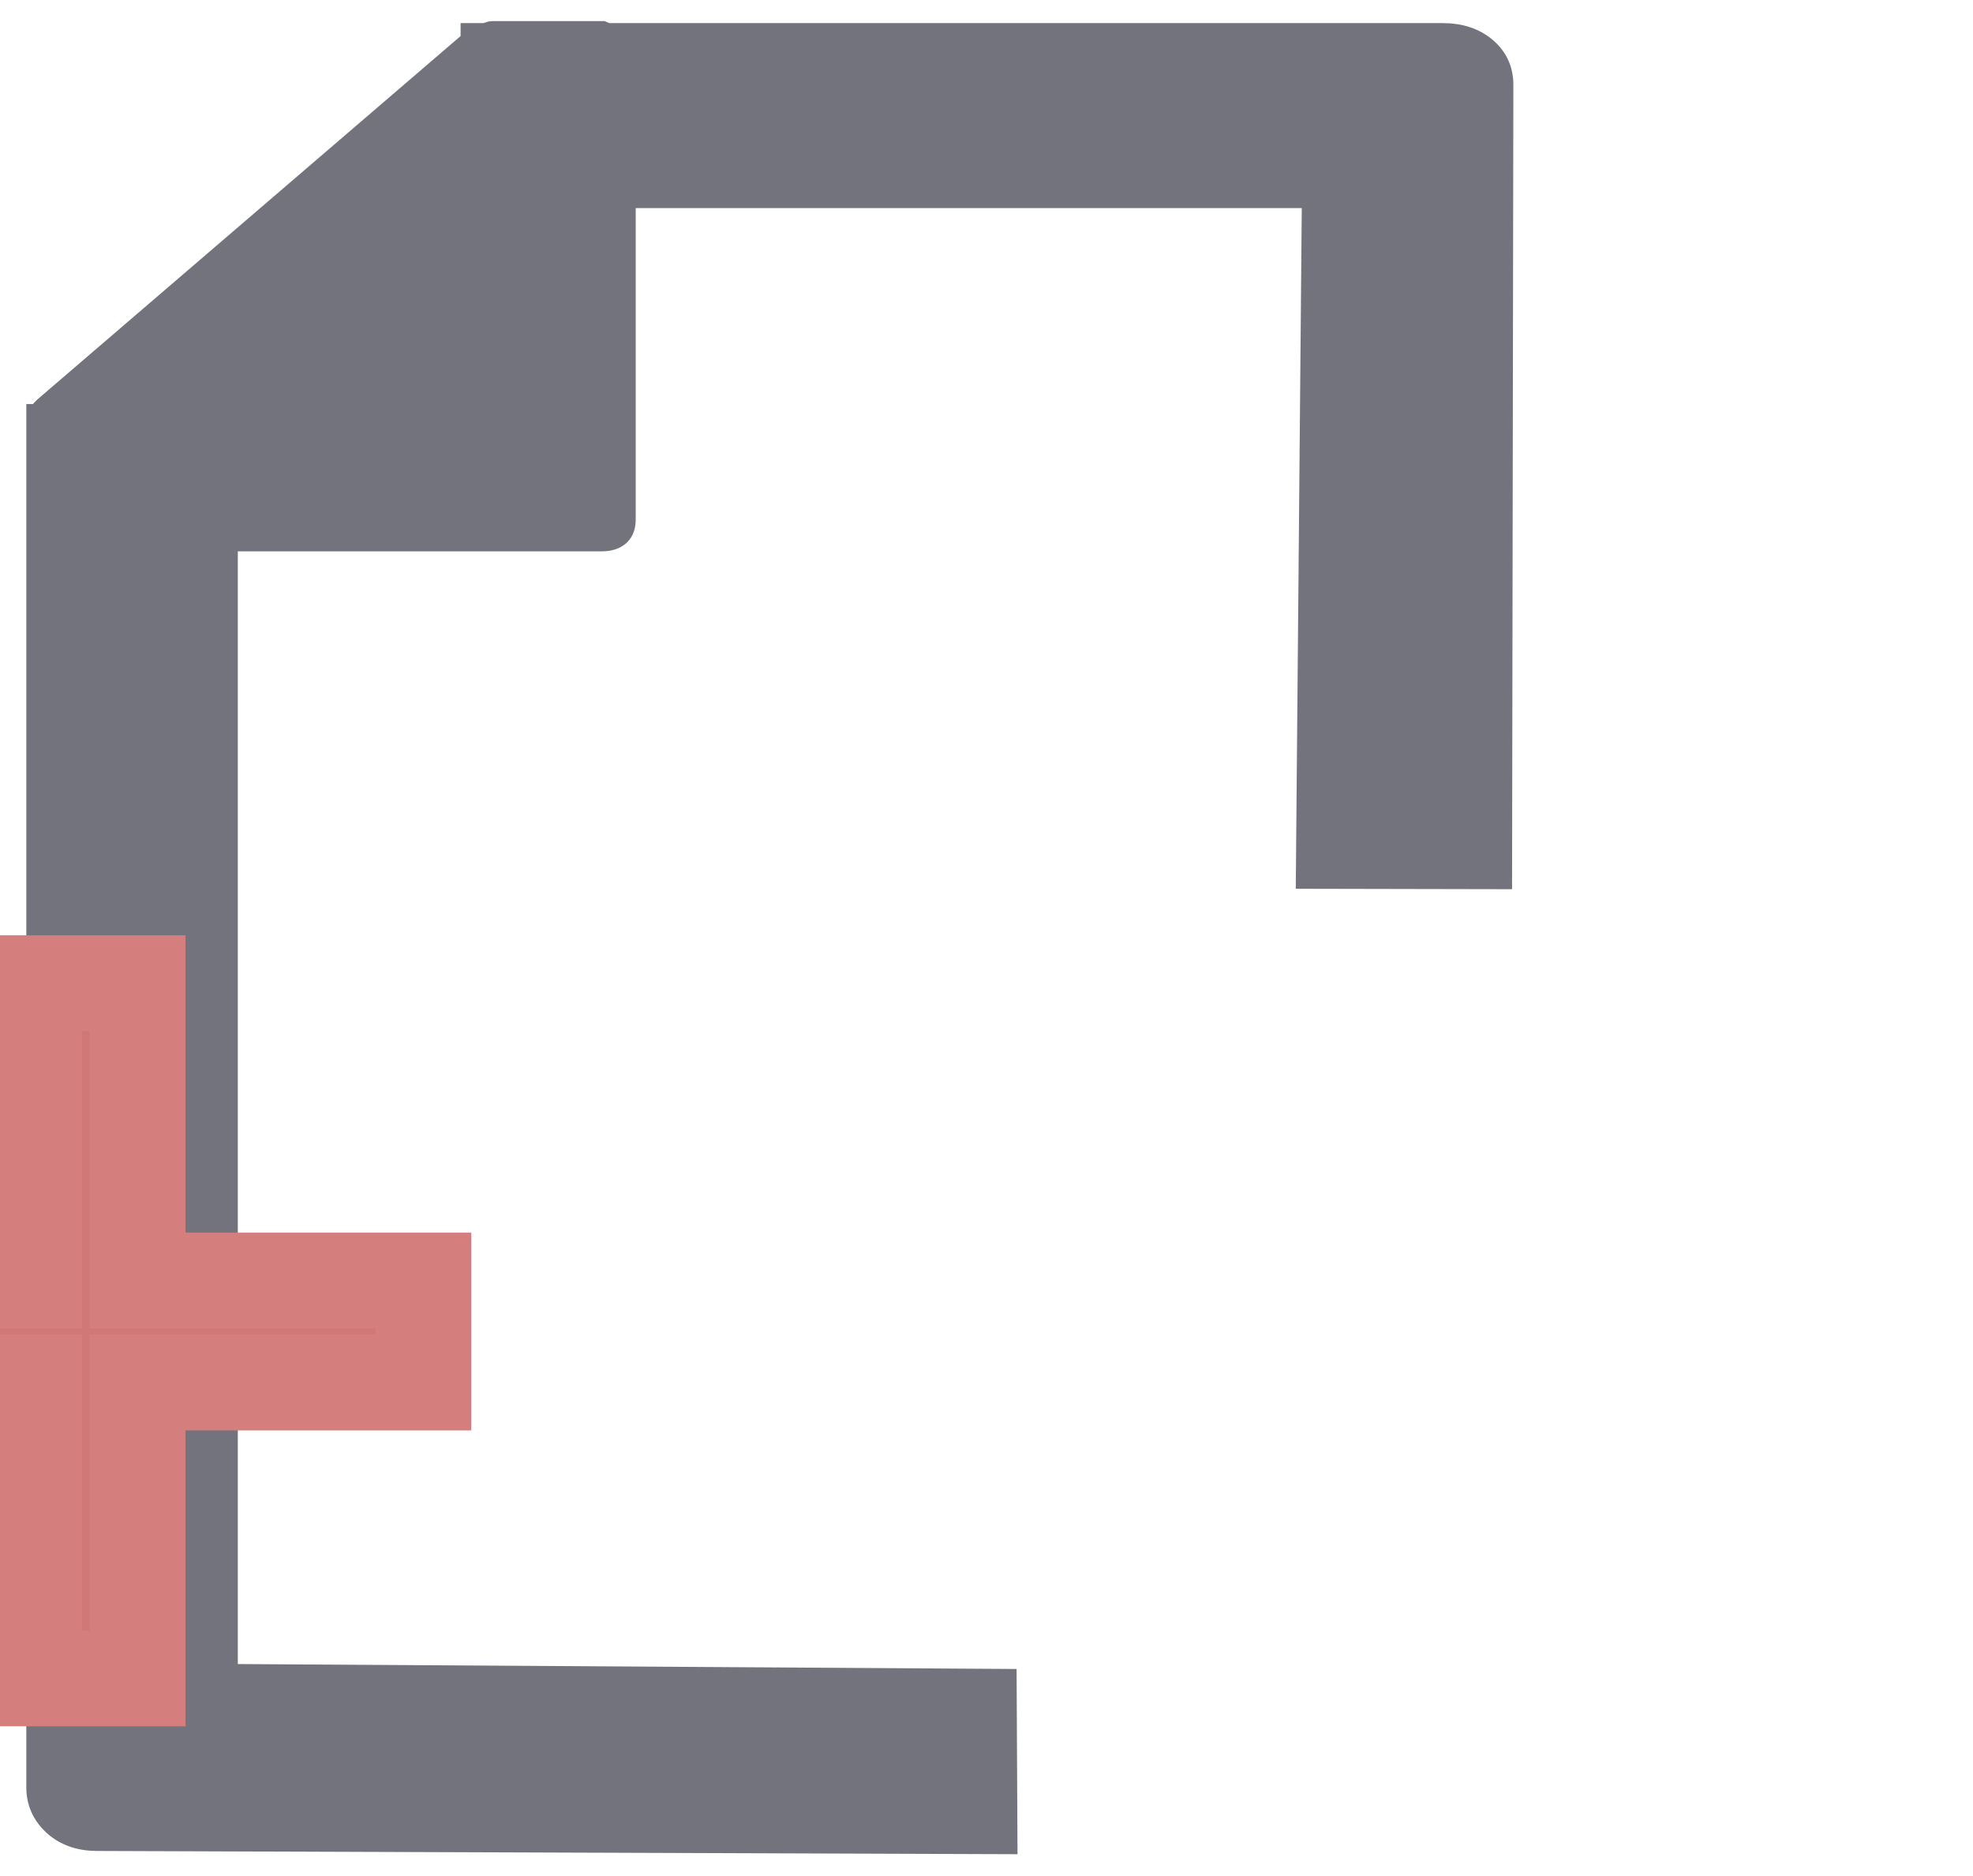
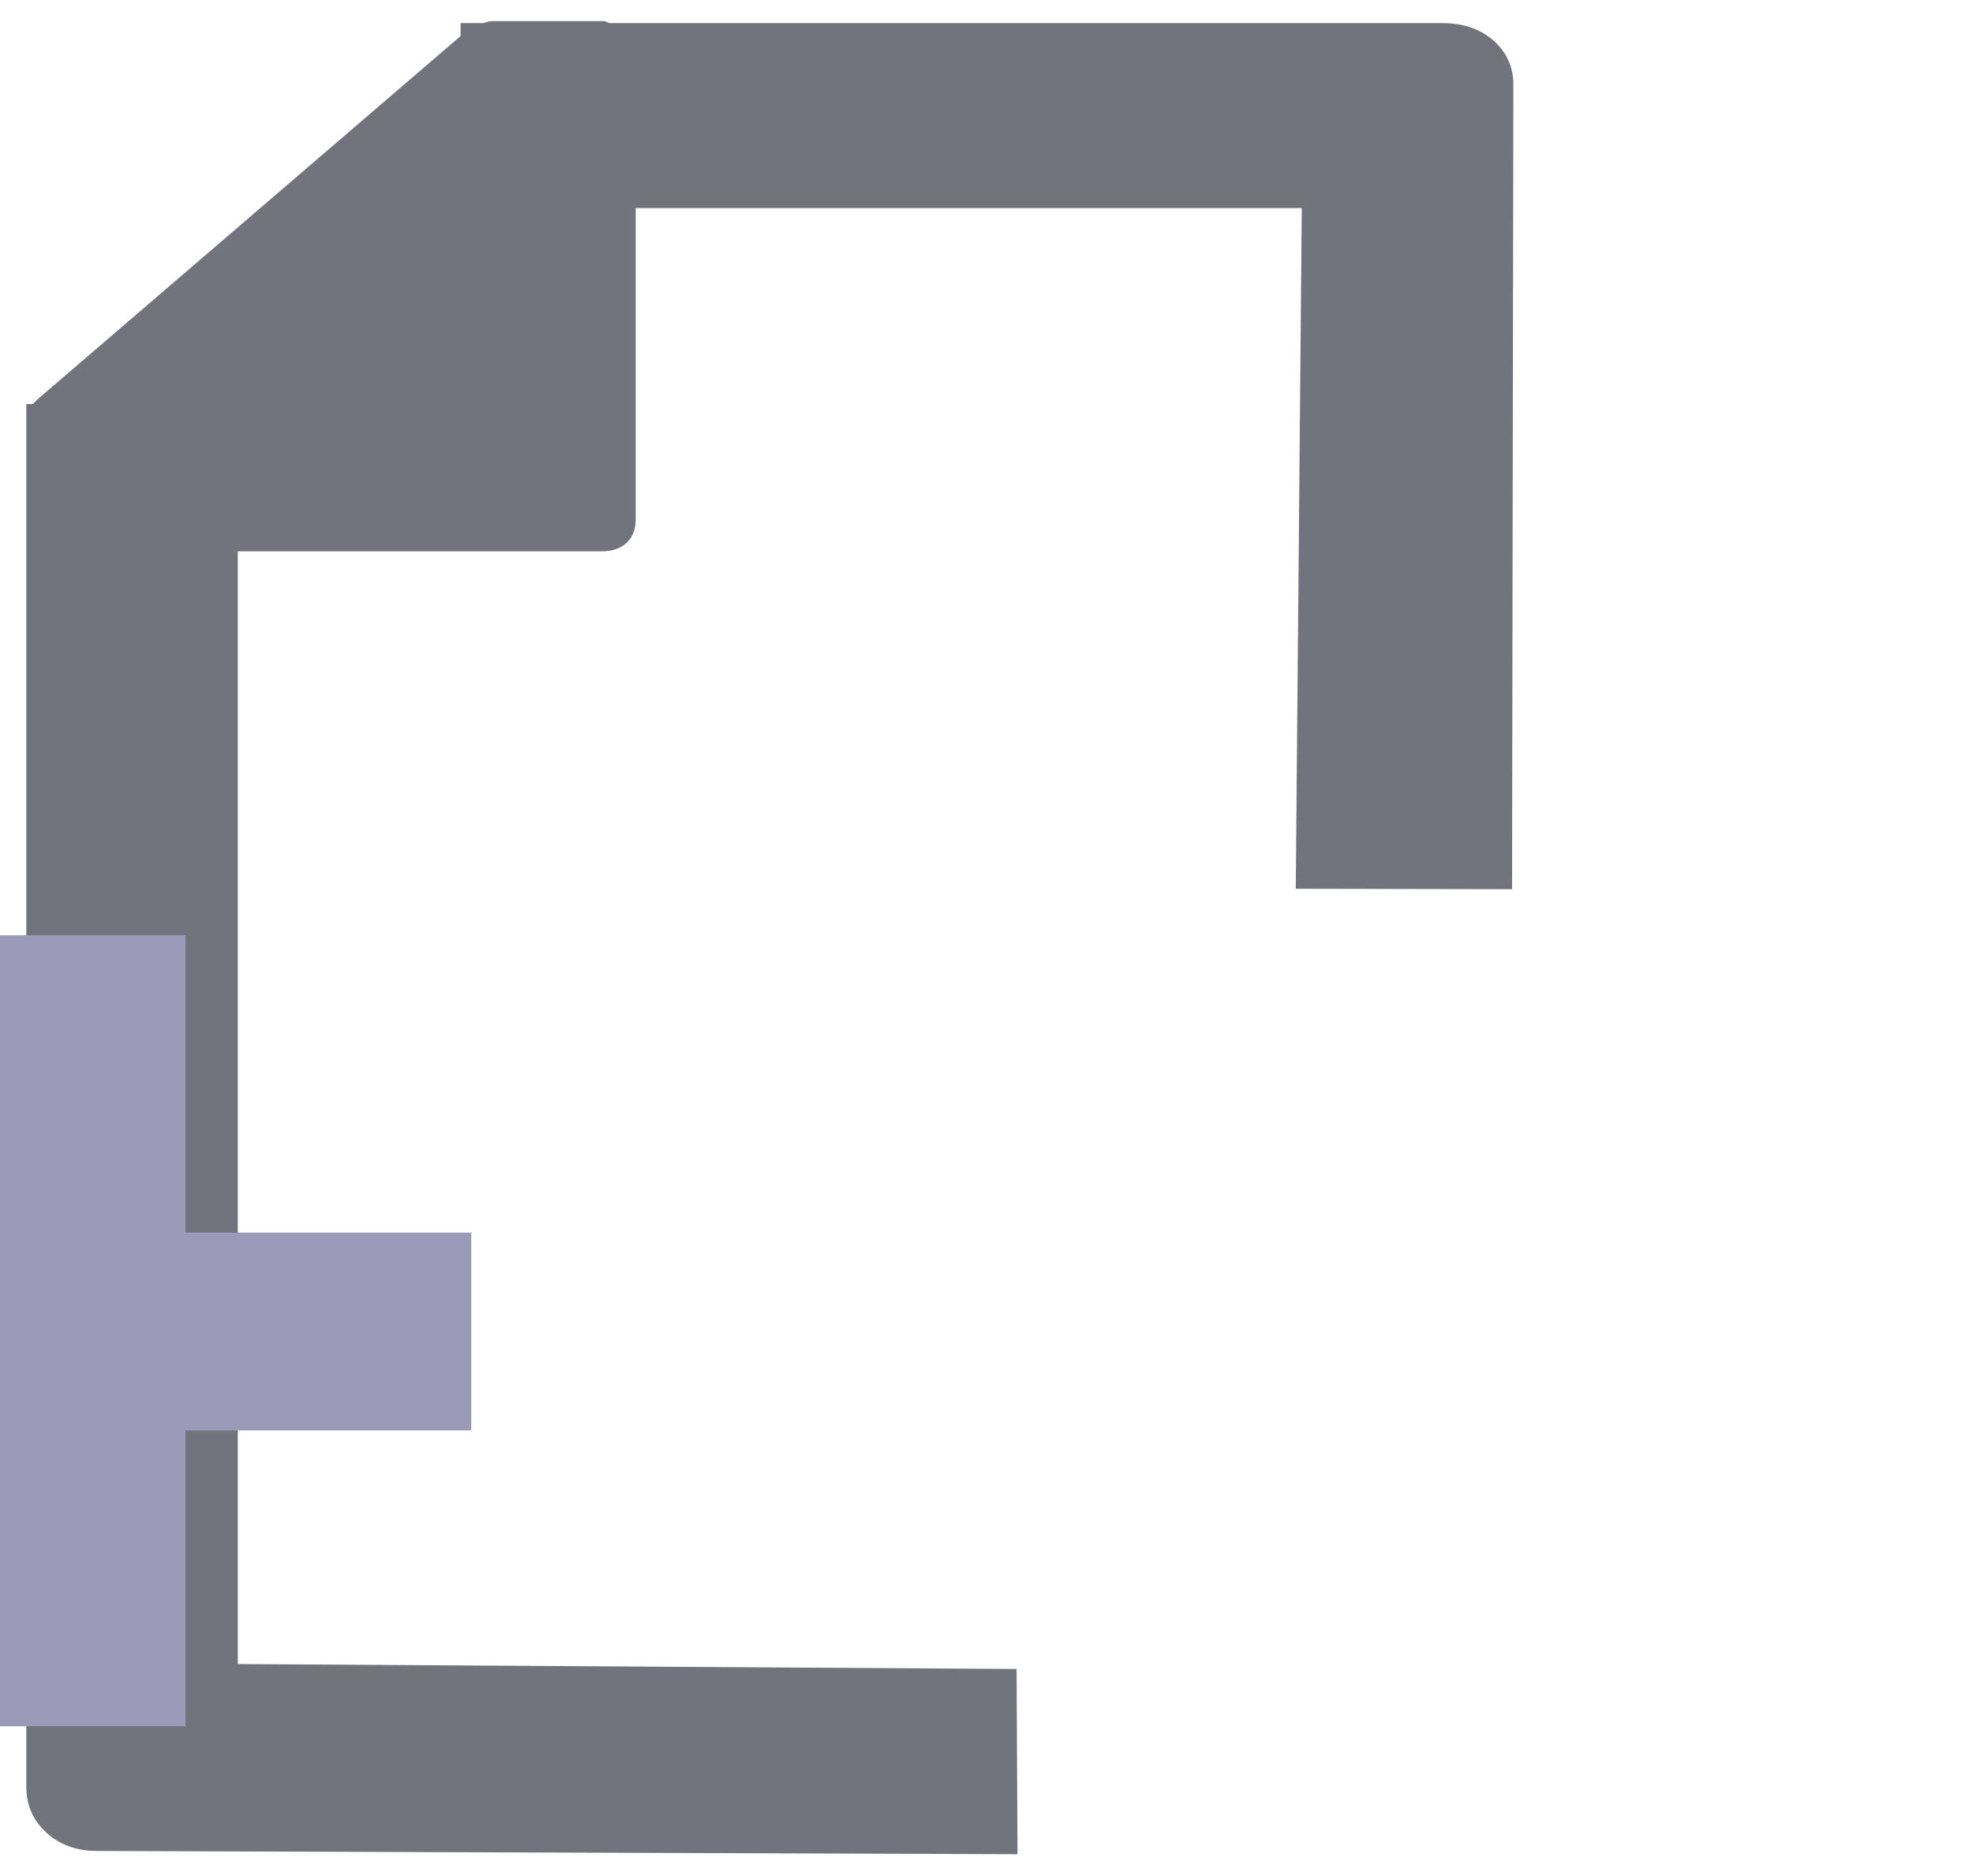
<svg xmlns="http://www.w3.org/2000/svg" height="97.527" viewBox="0 0 102.582 97.527" width="102.582" version="1.1" id="svg2">
  <defs id="defs2" />
  <g fill="none" fill-rule="evenodd" id="g2" transform="matrix(1.946449,0,0,2.084776,171.6794,96.7627)" />
  <g id="g3" transform="matrix(0.3357943,0,0,0.2985843,-6.047279,-0.2373026)" style="fill:#73737d;fill-opacity:1">
    <g id="g2-0" style="fill:#73737d;fill-opacity:1">
      <path style="fill:#73737d;fill-opacity:1;stroke:#73737d;stroke-width:4.23;stroke-dasharray:none;stroke-opacity:1" d="m 52.715,292.647 120.593,0.86 0.123,28.028 -140.431,-0.558 c -2.582,-0.01 -4.694,-0.864 -6.337,-2.591 -1.643,-1.729 -2.464,-3.858 -2.464,-6.391 V 91.23 74.302 73.265 h 0.352 c 0,-0.461 0.235,-0.921 0.704,-1.382 L 91.441,7.969 V 6.932 h 2.112 C 93.788,6.702 94.023,6.587 94.257,6.587 H 111.156 l 0.704,0.345 h 129.556 c 2.58,0 4.694,0.806 6.337,2.418 1.643,1.612 2.464,3.685 2.464,6.219 l -0.2,137.939 -29.247,-0.067 0.93,-118.526 H 114.325 v 56.314 c 0,2.303 -1.056,3.455 -3.168,3.455 H 52.715 Z" id="path1-2" />
      <ellipse style="fill:none;fill-opacity:1;stroke-width:2.911" cx="140.091" cy="148.92" id="circle1" rx="70.792" ry="74.81" />
      <rect style="fill:none;stroke:#73737d;stroke-width:0;stroke-miterlimit:5.5;stroke-dasharray:none;stroke-opacity:1" id="rect1" width="273.108" height="312.993" x="23.62" y="-0.089" />
      <rect style="fill:none;stroke:#73737d;stroke-width:0;stroke-miterlimit:5.5;stroke-dasharray:none;stroke-opacity:1" id="rect3" width="309.432" height="335.51" x="18.239" y="-2.341" />
      <rect style="fill:none;stroke:#73737d;stroke-width:0;stroke-miterlimit:5.5;stroke-dasharray:none;stroke-opacity:1" id="rect4" width="303.468" height="320.568" x="20.141" y="-0.218" />
-       <text xml:space="preserve" style="font-weight:600;font-size:235.807px;line-height:1.45;font-family:'Segoe UI';-inkscape-font-specification:'Segoe UI Semi-Bold';text-align:center;text-anchor:middle;fill:none;fill-opacity:1;stroke:#73737d;stroke-width:15.734;stroke-miterlimit:5.5;stroke-dasharray:none;stroke-opacity:1" x="248.012" y="302.499" id="text5" transform="scale(0.9429678,1.060482)">
-         <tspan id="tspan5" style="font-style:normal;font-variant:normal;font-weight:normal;font-stretch:normal;font-size:235.807px;font-family:Rubik;-inkscape-font-specification:Rubik;fill:#d07878;fill-opacity:1;stroke:#d47f7d;stroke-width:15.734;stroke-opacity:1" x="248.012" y="302.499">+</tspan>
+       <text xml:space="preserve" style="font-weight:600;font-size:235.807px;line-height:1.45;font-family:'Segoe UI';-inkscape-font-specification:'Segoe UI Semi-Bold';text-align:center;text-anchor:middle;fill:#9b9bb9;fill-opacity:1;stroke:#9b9bb9;stroke-width:15.734;stroke-miterlimit:5.5;stroke-dasharray:none;stroke-opacity:1" x="248.012" y="302.499" id="text5" transform="scale(0.9429678,1.060482)">
+         <tspan id="tspan5" style="font-style:normal;font-variant:normal;font-weight:normal;font-stretch:normal;font-size:235.807px;font-family:Rubik;-inkscape-font-specification:Rubik;fill:#9b9bb9;fill-opacity:1;stroke:#9b9bb9;stroke-width:15.734;stroke-opacity:1" x="248.012" y="302.499">+</tspan>
      </text>
    </g>
  </g>
</svg>
